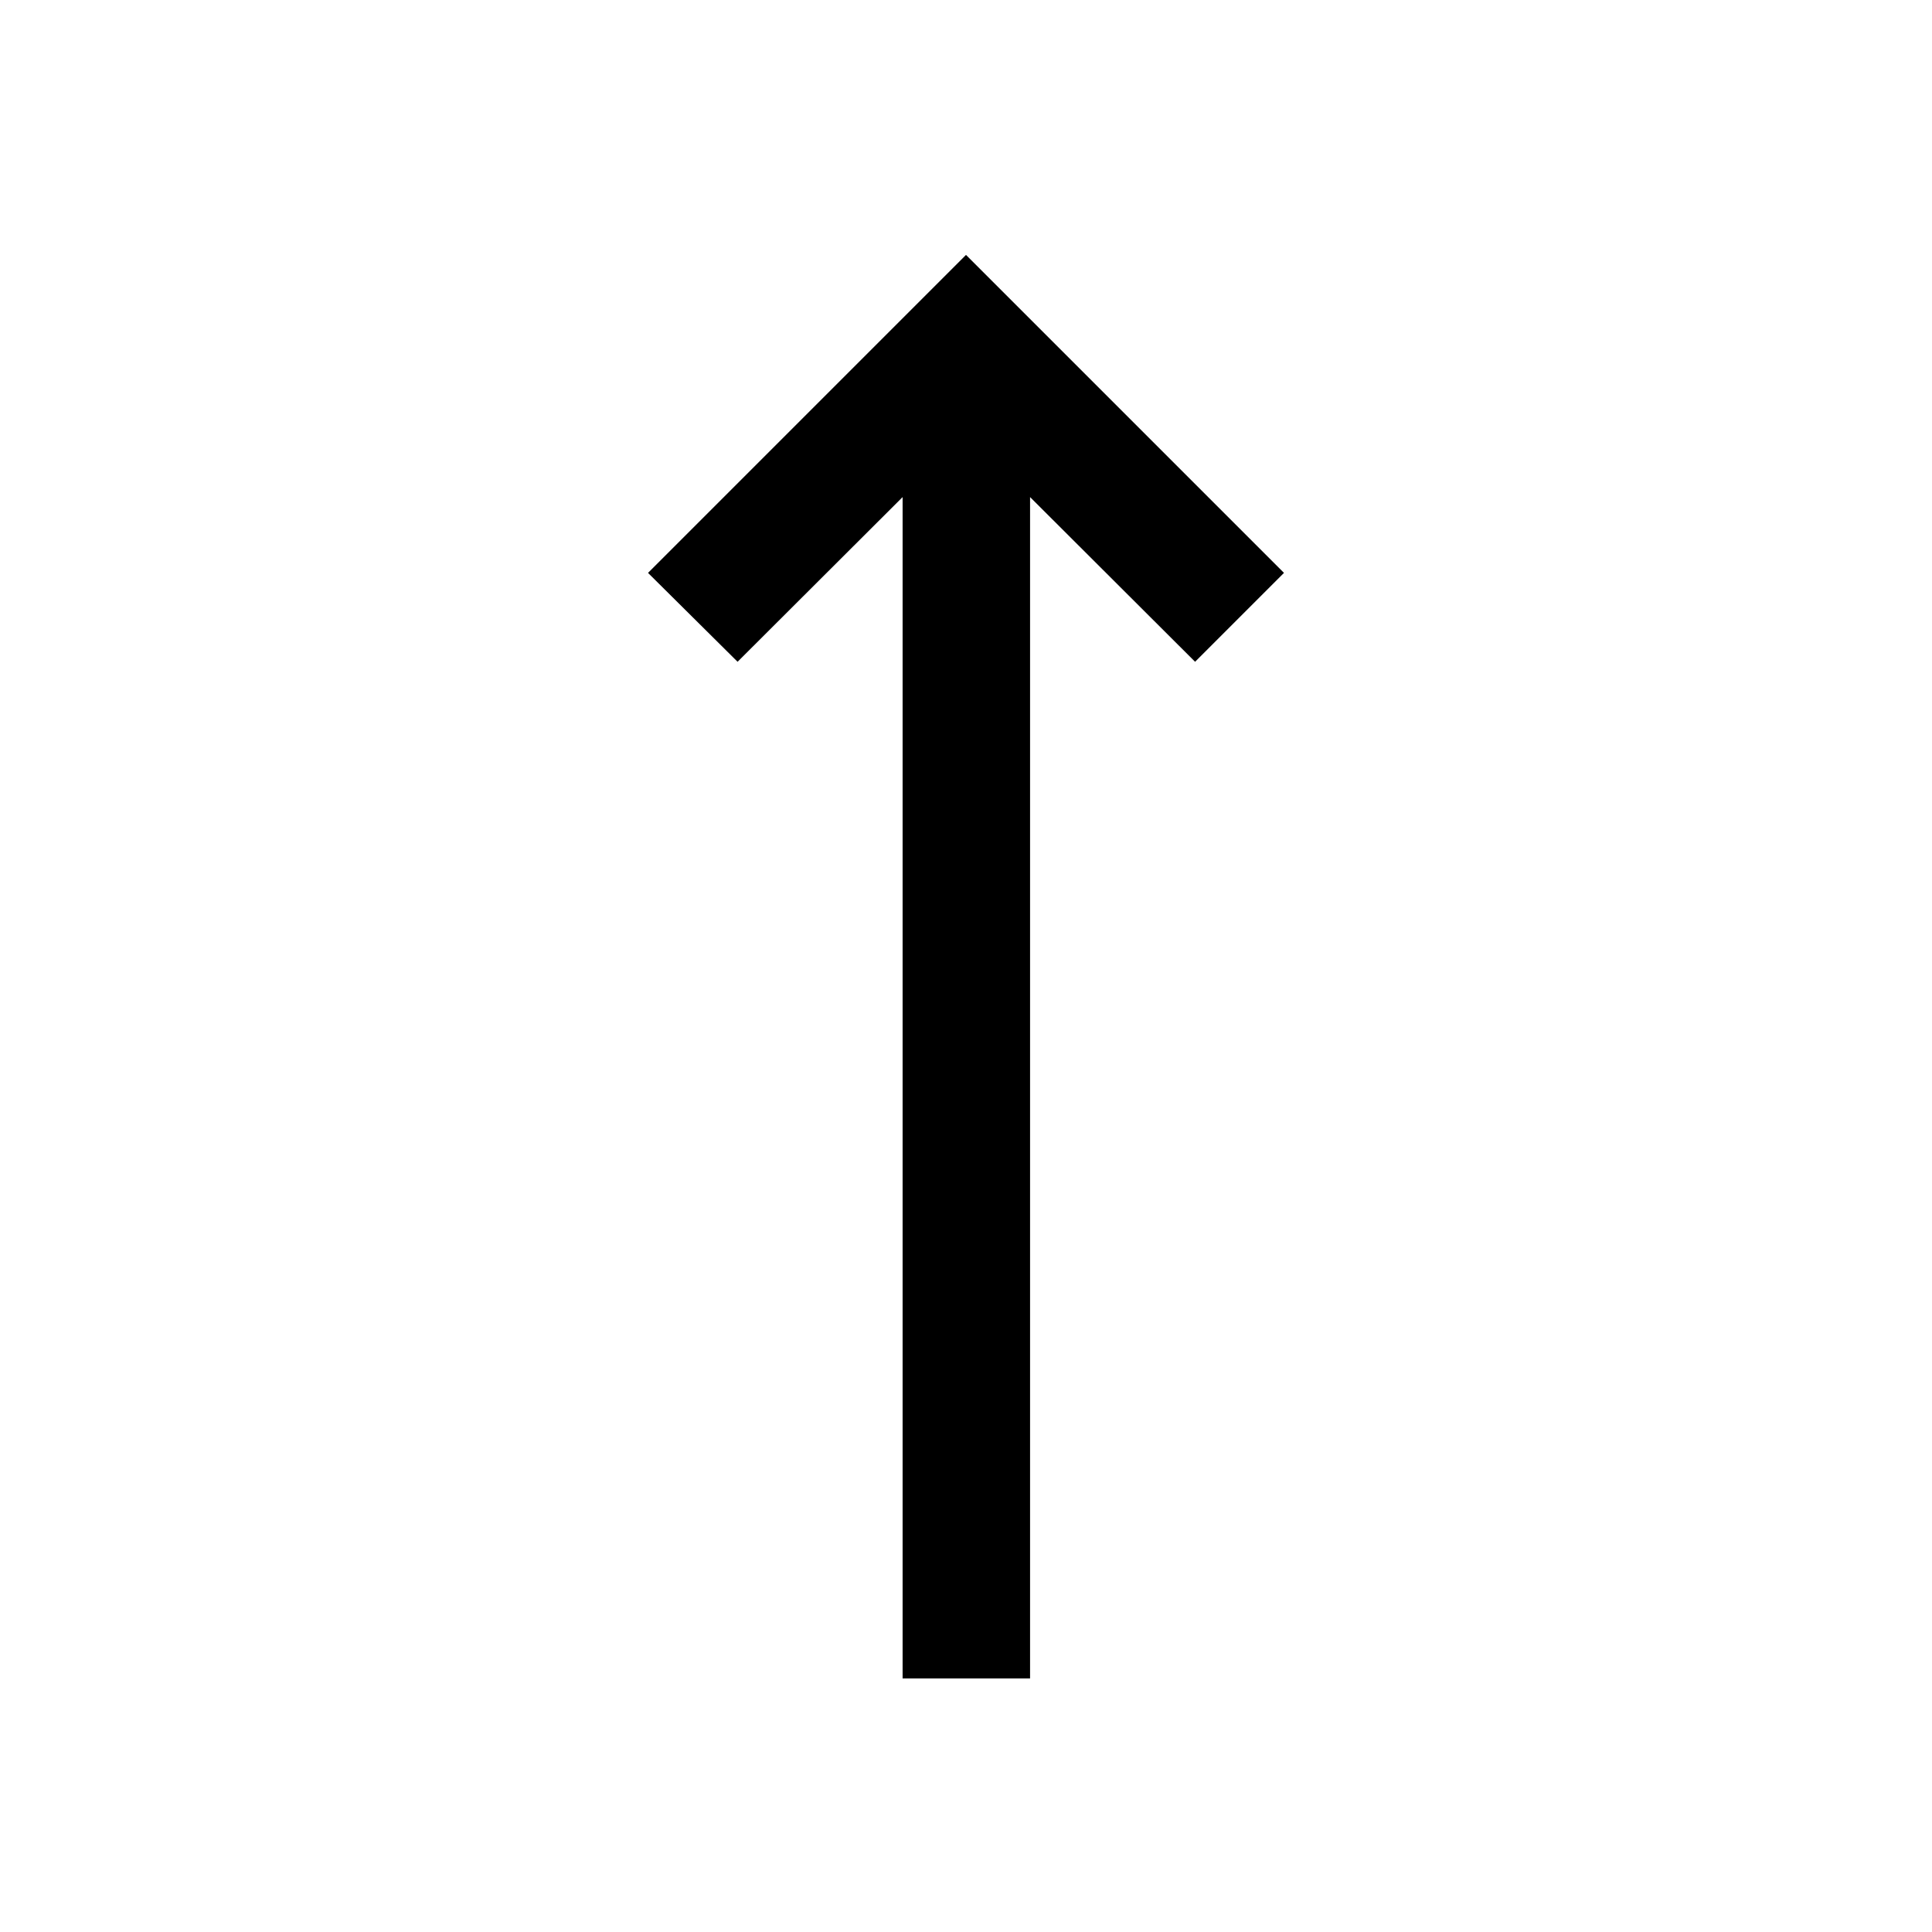
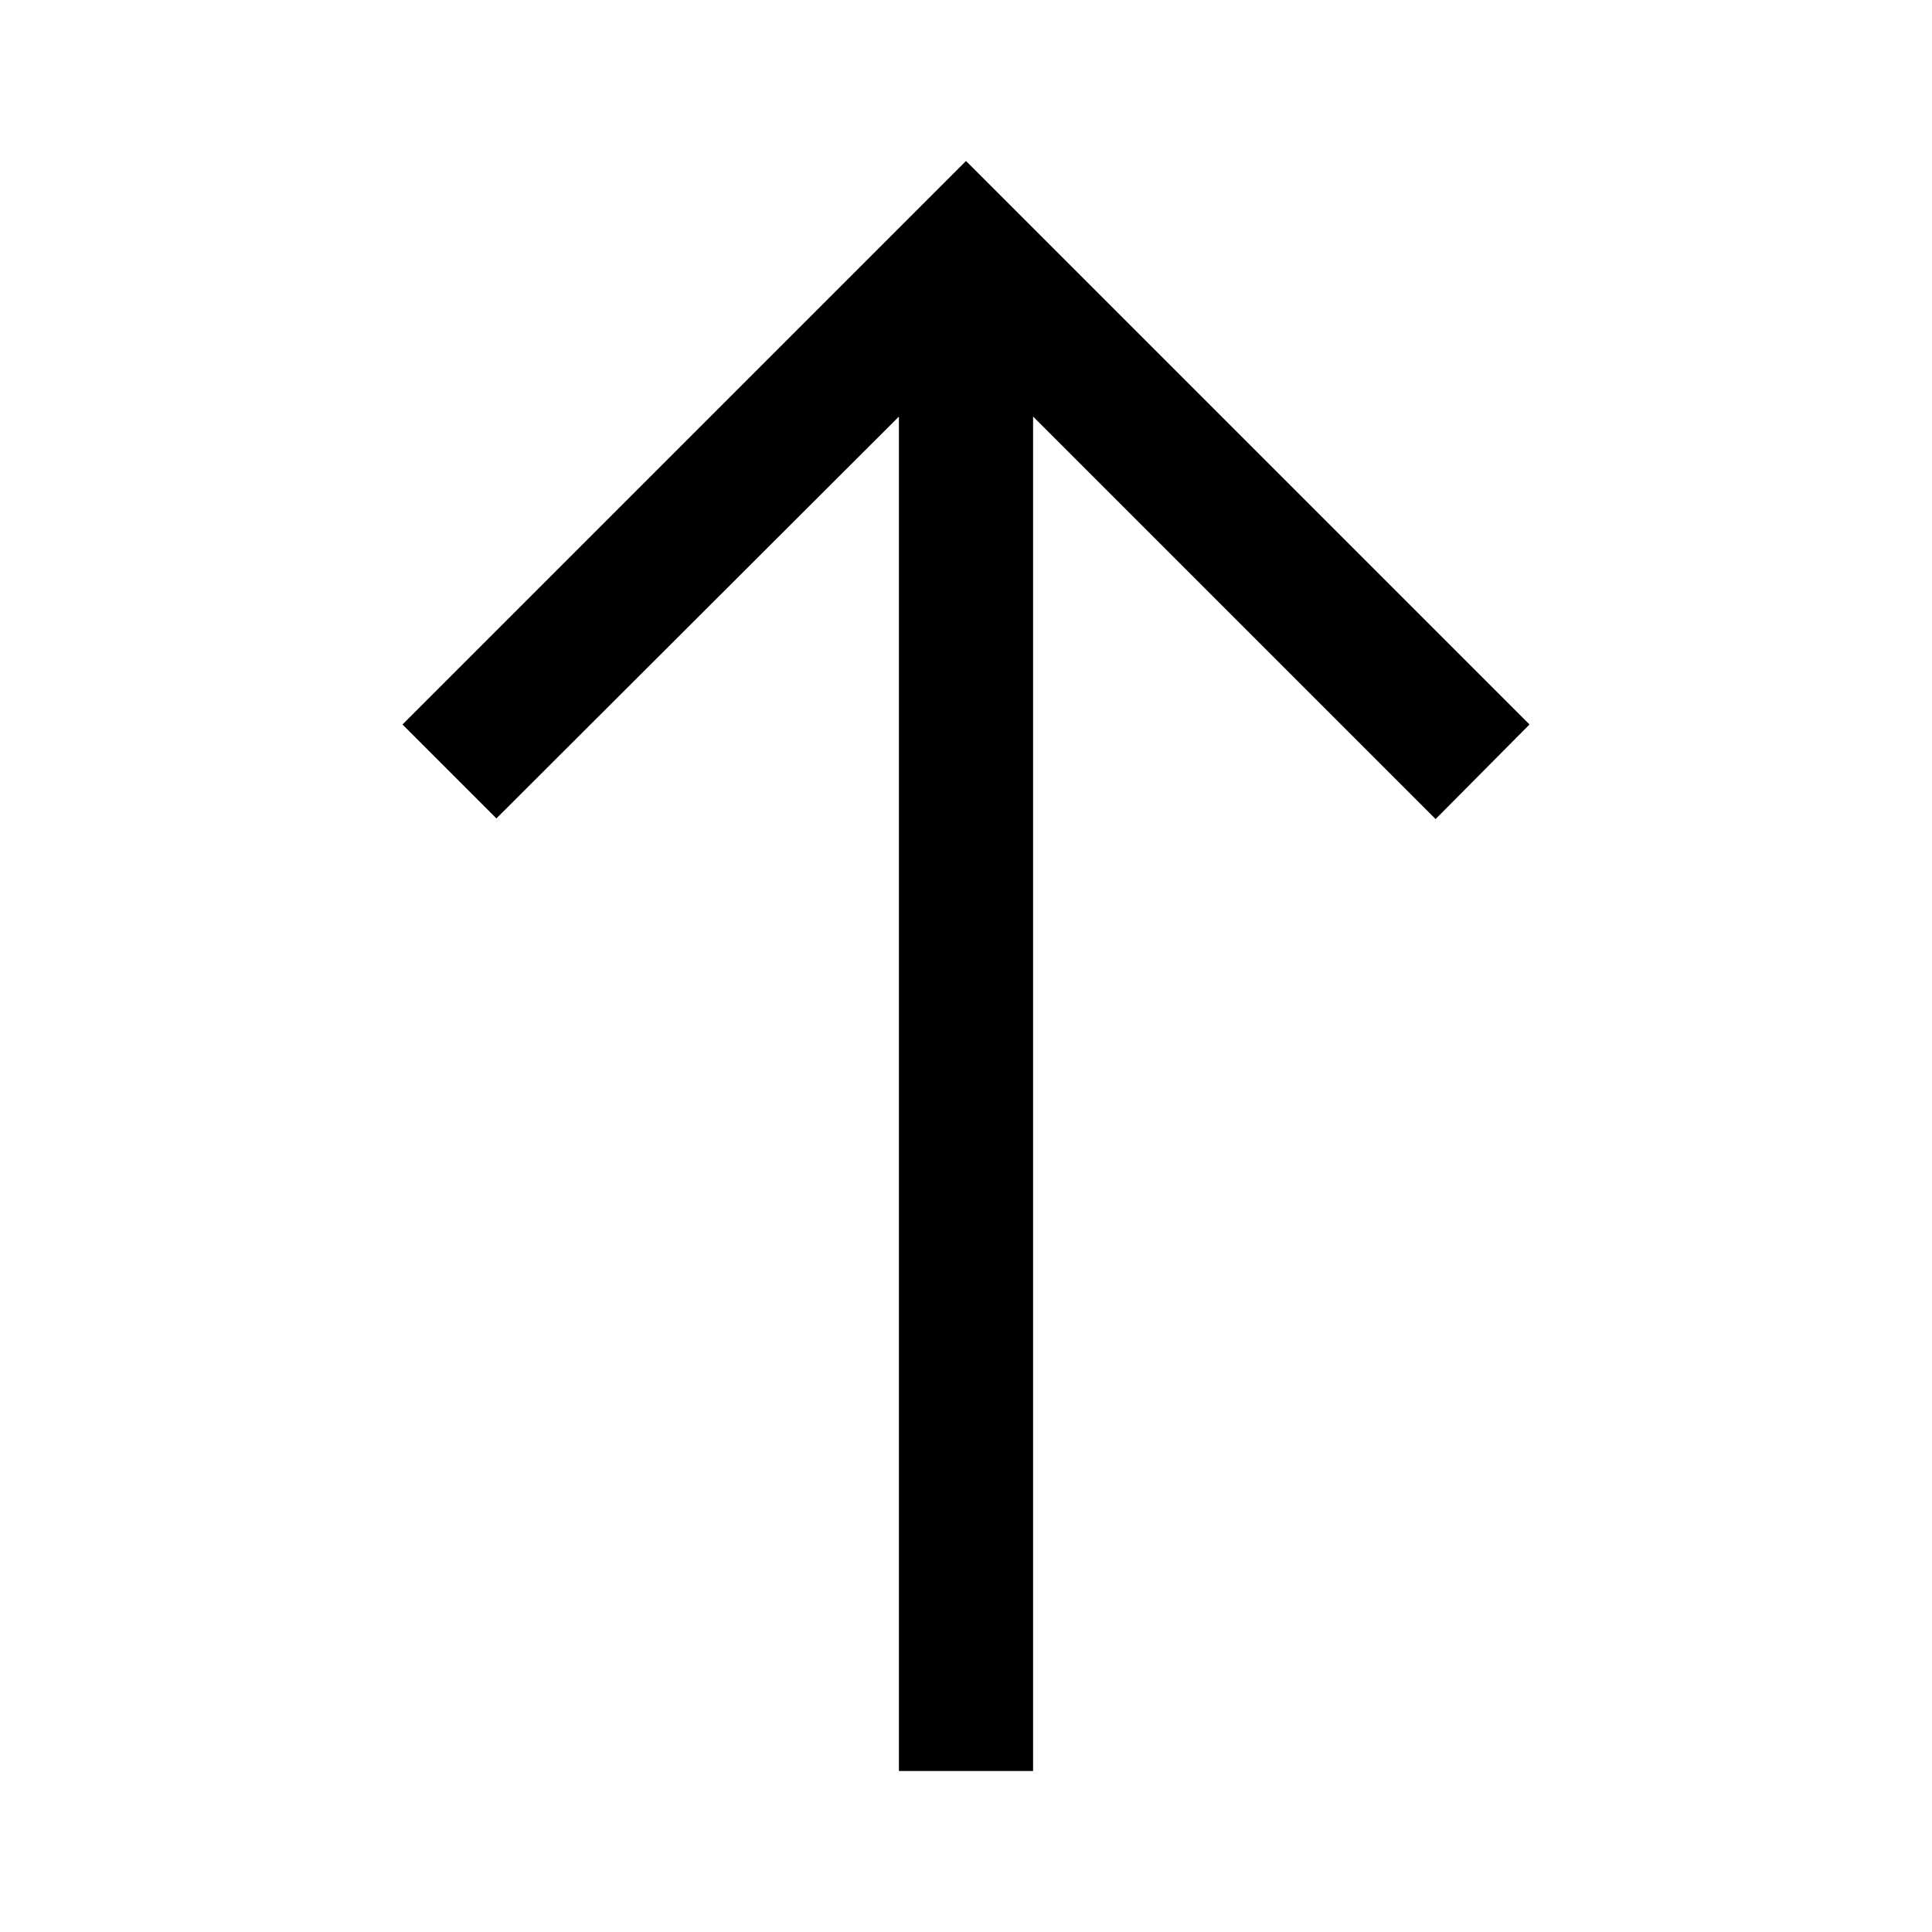
<svg xmlns="http://www.w3.org/2000/svg" height="40" viewBox="0 96 960 960" width="40">
-   <path d="M448.5 930V342.999l-82 81.834-44.5-44.166 158-158 158 158-44.166 44.166-82.001-81.834V930H448.5Z" />
+   <path d="M446.667 976V302.999L246.666 502.666 200 456l280-280 280 280-46.666 47-200.001-200.001V976h-66.666Z" />
</svg>
